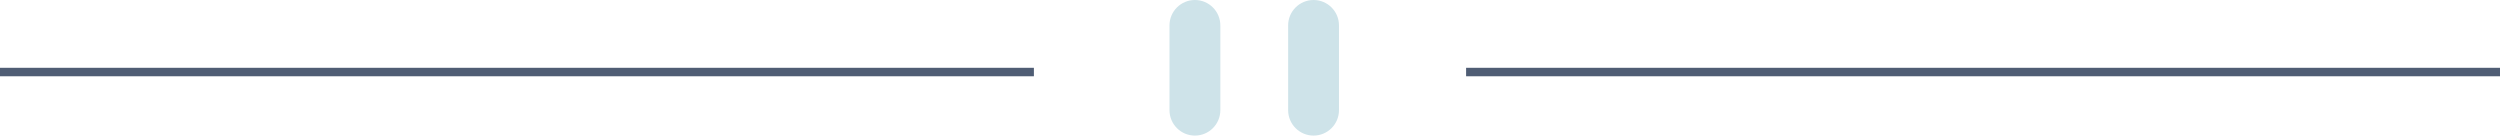
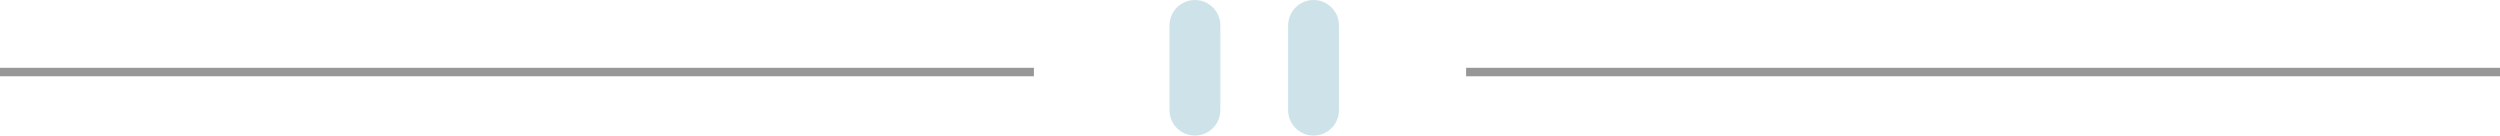
<svg xmlns="http://www.w3.org/2000/svg" width="295" height="16">
  <g fill="none" fill-rule="evenodd">
-     <path fill="#4F5D74" d="M0 8h122v1H0zM173 8h122v1H173z" />
+     <path fill="#979797" d="M0 8h122v1H0zM173 8h122v1H173z" />
    <g transform="translate(138)" fill="#CEE3E9">
      <rect width="6" height="16" rx="3" />
      <rect x="14" width="6" height="16" rx="3" />
    </g>
  </g>
</svg>
